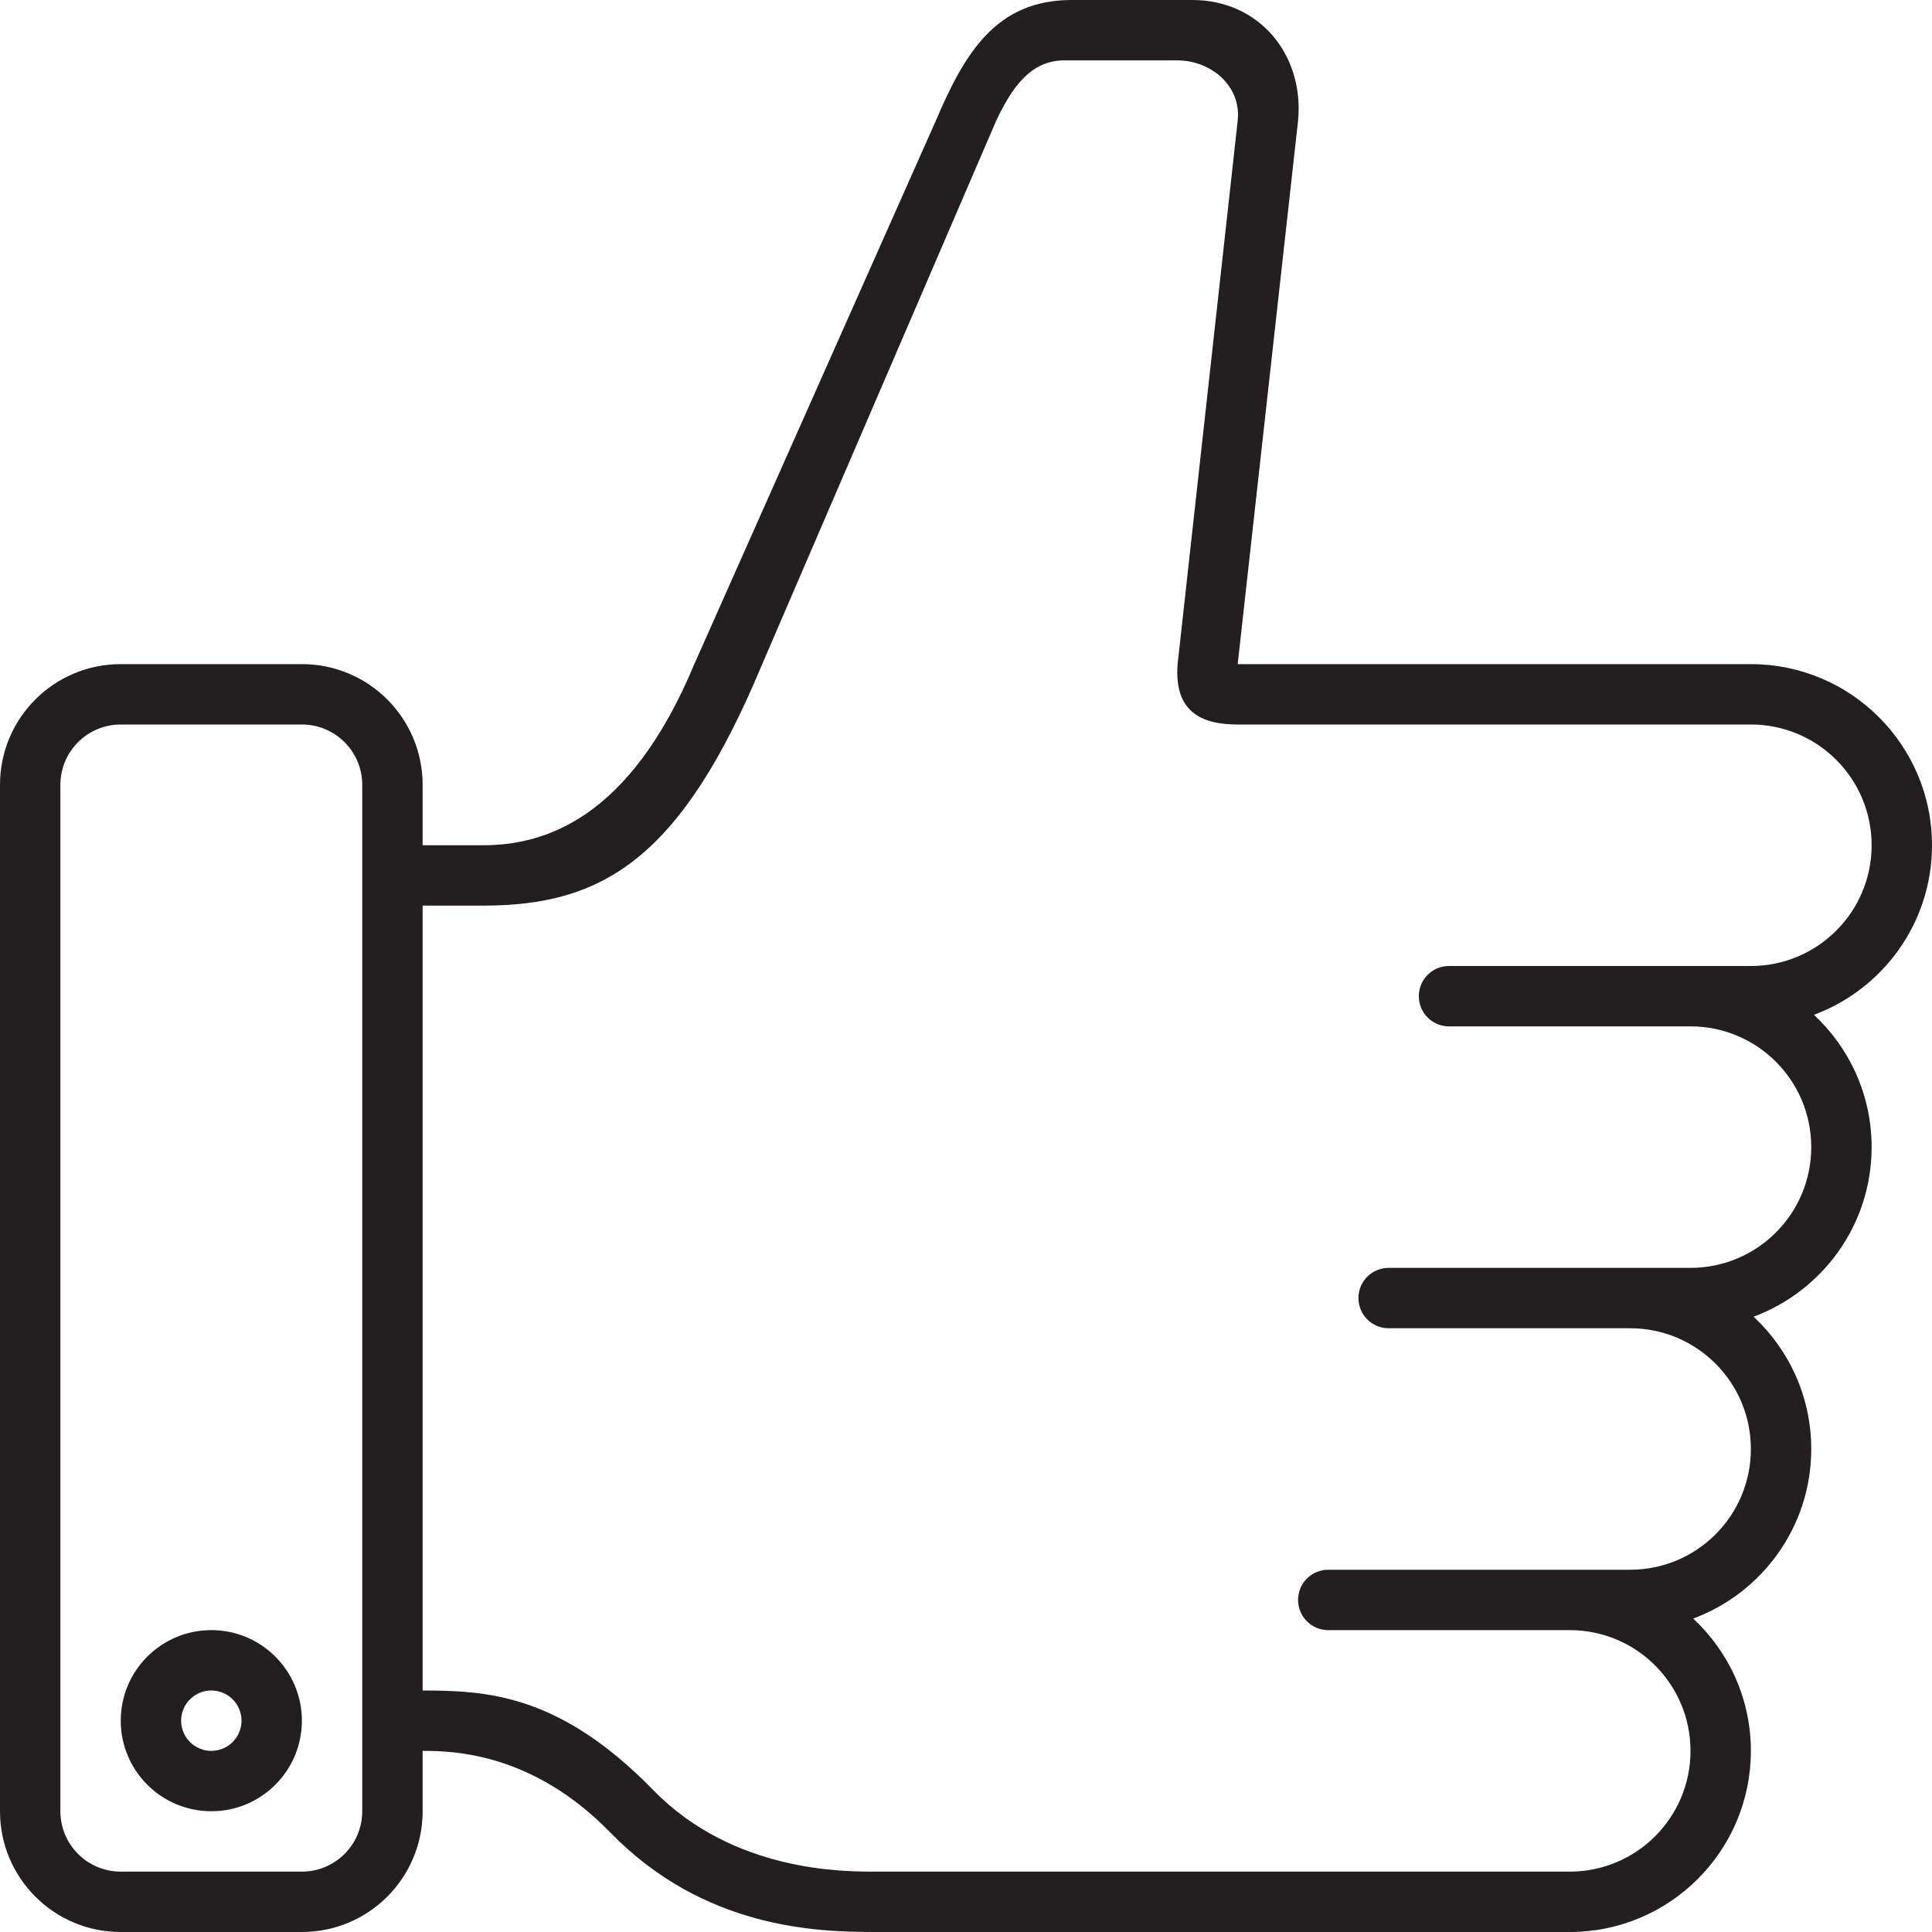
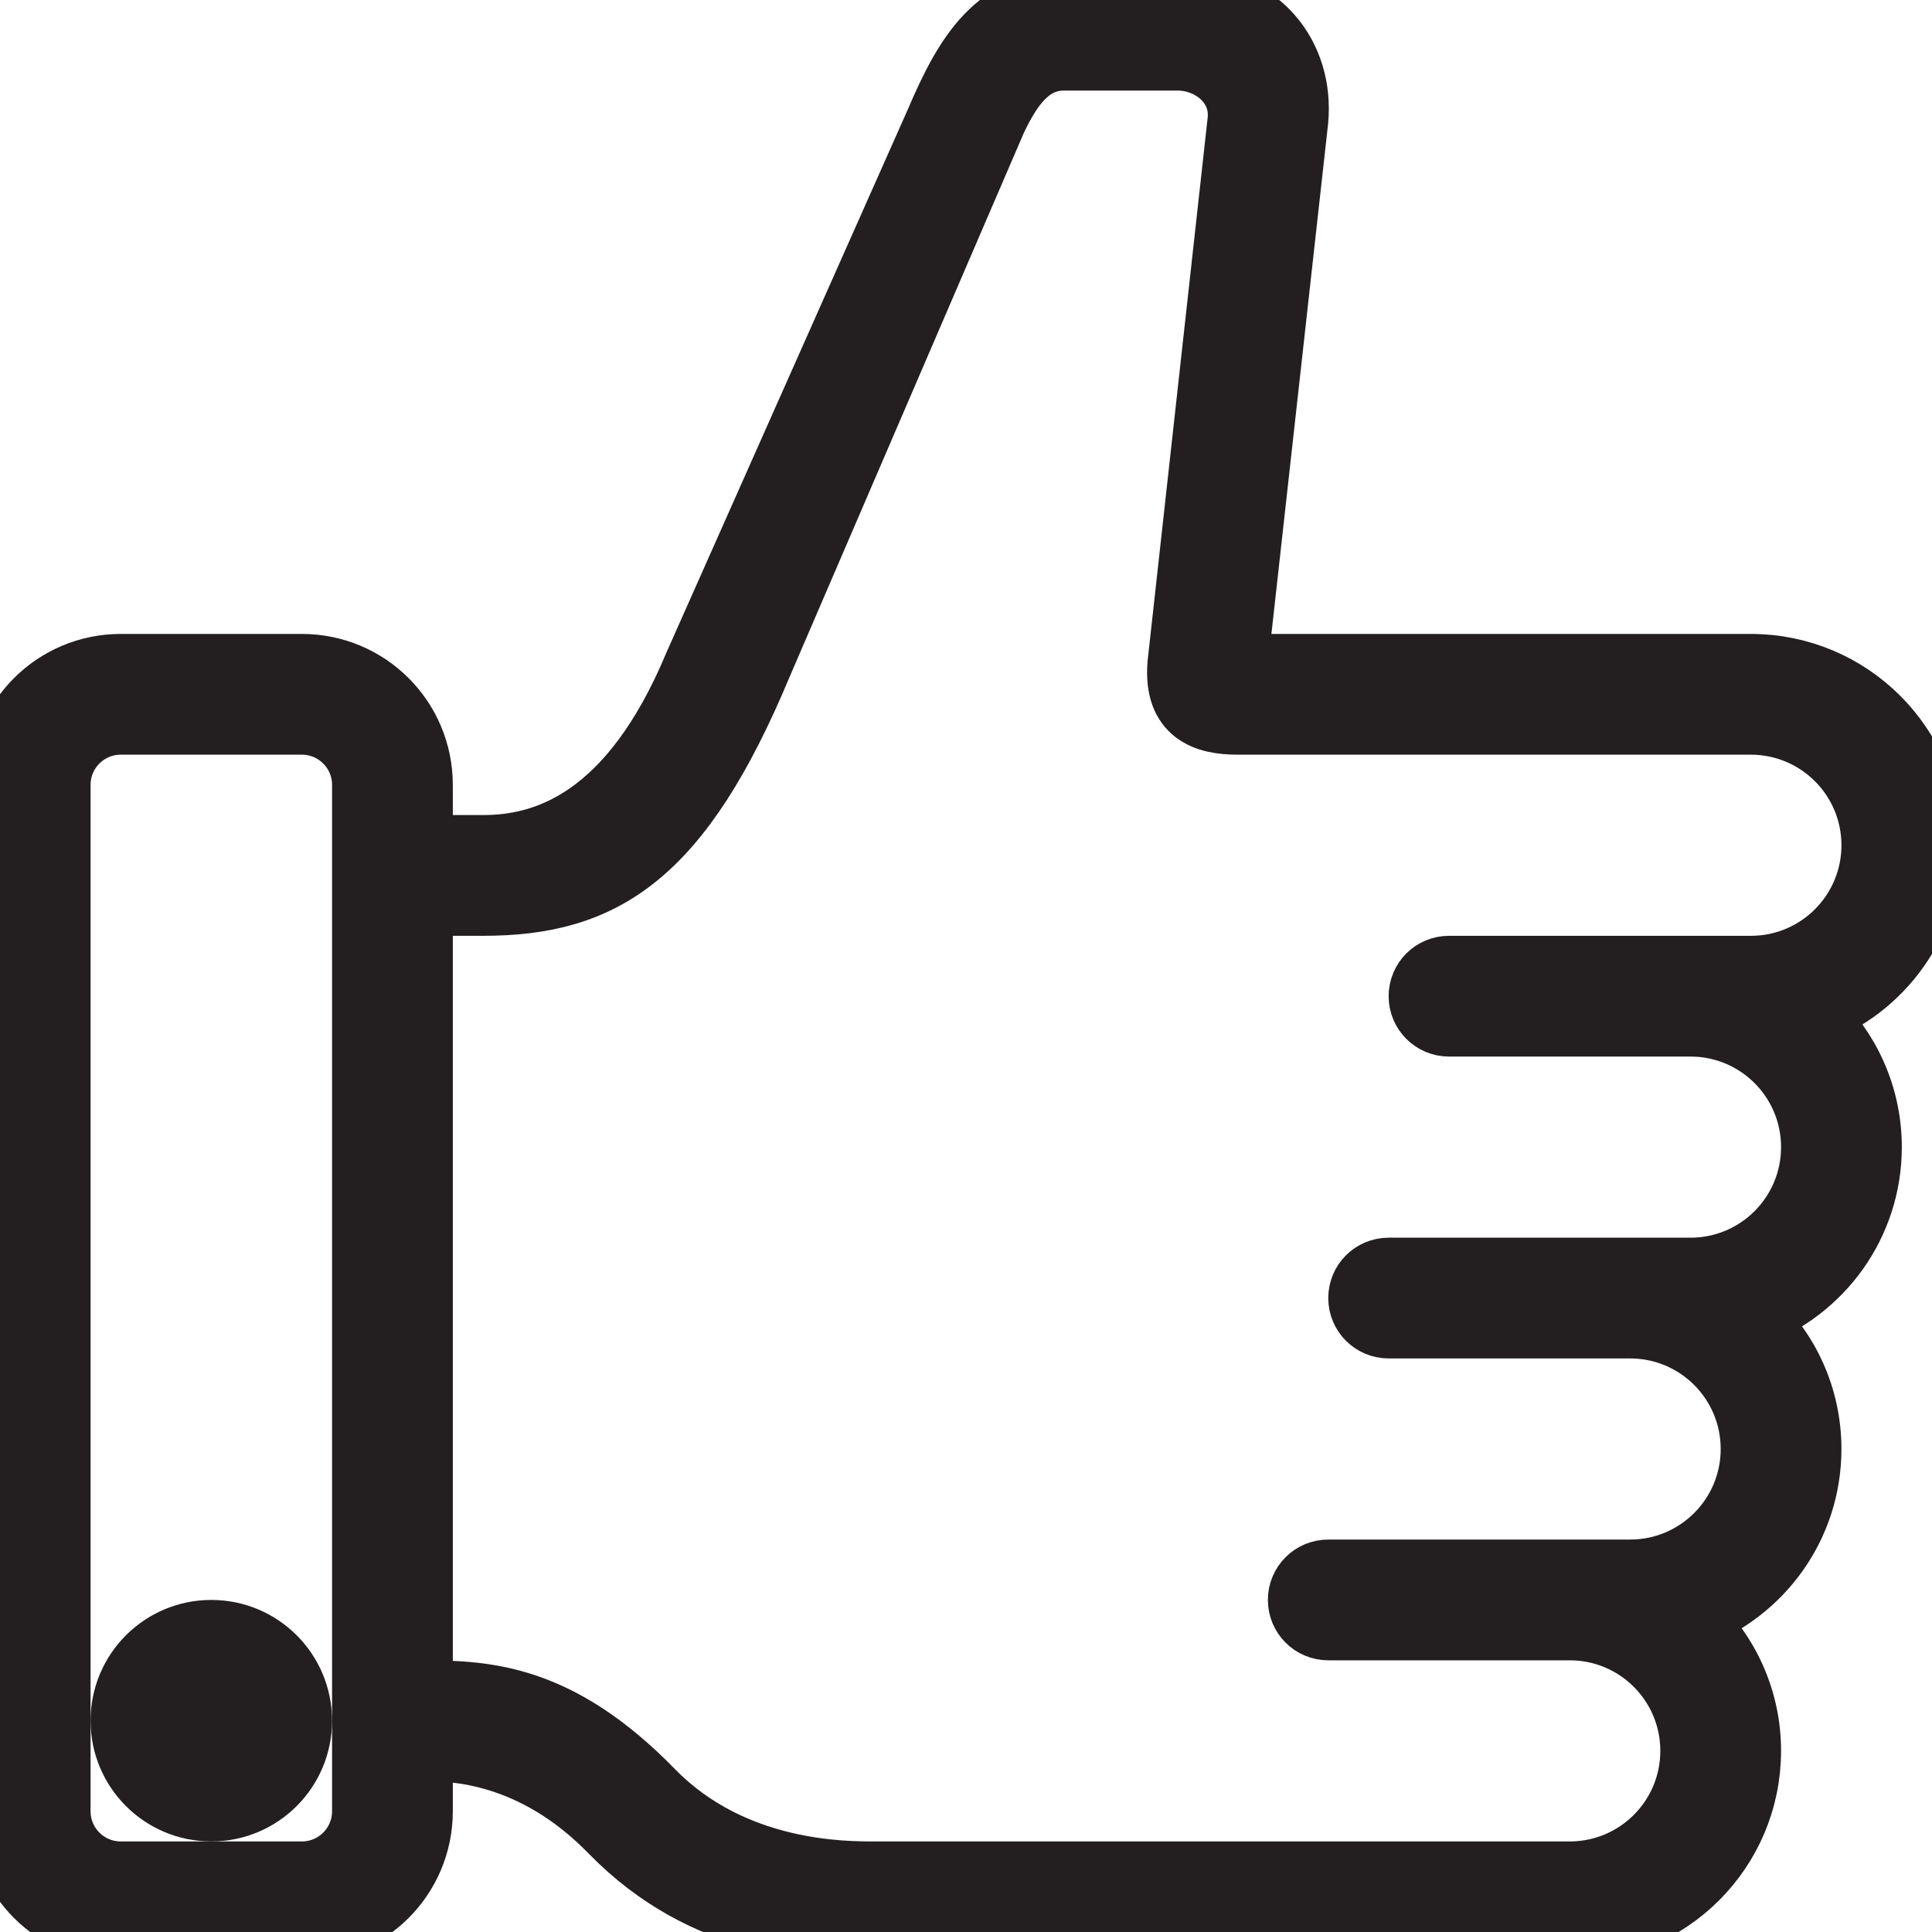
- <svg xmlns="http://www.w3.org/2000/svg" version="1.0" id="Layer_1" width="800px" height="800px" viewBox="0 0 64 64" enable-background="new 0 0 64 64" xml:space="preserve">
-   <g>
-     <path fill="#231F20" d="M64,28c0-3.314-2.687-6-6-6H41l0,0h-0.016H41l2-18c0.209-2.188-1.287-4-3.498-4h-4.001   C33,0,31.959,1.75,31,4l-8,18c-2.155,5.169-5,6-7,6c-1,0-2,0-2,0v-2c0-2.212-1.789-4-4-4H4c-2.211,0-4,1.788-4,4v34   c0,2.21,1.789,4,4,4h6c2.211,0,4-1.79,4-4v-2c1,0,3.632,0.052,6.21,2.697C23.324,63.894,27.043,64,29,64h23c3.313,0,6-2.688,6-6   c0-1.731-0.737-3.288-1.91-4.383C58.371,52.769,60,50.577,60,48c0-1.731-0.737-3.288-1.91-4.383C60.371,42.769,62,40.577,62,38   c0-1.731-0.737-3.288-1.91-4.383C62.371,32.769,64,30.577,64,28z M12,60c0,1.104-0.896,2-2,2H4c-1.104,0-2-0.896-2-2V26   c0-1.105,0.896-2,2-2h6c1.104,0,2,0.895,2,2V60z M58,32H48c-0.553,0-1,0.446-1,1c0,0.552,0.447,1,1,1h8c2.209,0,4,1.79,4,4   c0,2.209-1.791,4-4,4H46c-0.553,0-1,0.446-1,1c0,0.552,0.447,1,1,1h8c2.209,0,4,1.79,4,4c0,2.209-1.791,4-4,4H44   c-0.553,0-1,0.446-1,1c0,0.552,0.447,1,1,1h8c2.209,0,4,1.79,4,4c0,2.209-1.791,4-4,4H29c-1,0-4.695,0.034-7.358-2.699   C18.532,56.109,16.112,56.003,14,56V30h2c4,0,6.57-1.571,9.25-8L33,4c0.521-1.104,1.146-2,2.251-2H39c1.104,0,2.126,0.834,2,2   l-1.99,18c-0.132,1.673,0.914,2,1.99,2h17c2.209,0,4,1.79,4,4C62,30.209,60.209,32,58,32z" />
-     <path fill="#231F20" d="M7,54c-1.657,0-3,1.342-3,3c0,1.656,1.343,3,3,3s3-1.344,3-3C10,55.342,8.657,54,7,54z M7,58   c-0.553,0-1-0.449-1-1c0-0.553,0.447-1,1-1s1,0.447,1,1C8,57.551,7.553,58,7,58z" />
+ <svg xmlns="http://www.w3.org/2000/svg" version="1.0" id="Layer_1" width="800px" height="800px" viewBox="0 0 64 64" xml:space="preserve">
+   <g fill="#231F20" stroke="#231F20" stroke-width="2" stroke-linejoin="round" stroke-linecap="round">
+     <path d="M64,28c0-3.314-2.687-6-6-6H41l0,0h-0.016H41l2-18c0.209-2.188-1.287-4-3.498-4h-4.001       C33,0,31.959,1.75,31,4l-8,18c-2.155,5.169-5,6-7,6c-1,0-2,0-2,0v-2c0-2.212-1.789-4-4-4H4c-2.211,0-4,1.788-4,4v34       c0,2.21,1.789,4,4,4h6c2.211,0,4-1.79,4-4v-2c1,0,3.632,0.052,6.21,2.697C23.324,63.894,27.043,64,29,64h23c3.313,0,6-2.688,6-6       c0-1.731-0.737-3.288-1.91-4.383C58.371,52.769,60,50.577,60,48c0-1.731-0.737-3.288-1.91-4.383C60.371,42.769,62,40.577,62,38       c0-1.731-0.737-3.288-1.91-4.383C62.371,32.769,64,30.577,64,28z M12,60c0,1.104-0.896,2-2,2H4c-1.104,0-2-0.896-2-2V26       c0-1.105,0.896-2,2-2h6c1.104,0,2,0.895,2,2V60z M58,32H48c-0.553,0-1,0.446-1,1c0,0.552,0.447,1,1,1h8c2.209,0,4,1.79,4,4       c0,2.209-1.791,4-4,4H46c-0.553,0-1,0.446-1,1c0,0.552,0.447,1,1,1h8c2.209,0,4,1.79,4,4c0,2.209-1.791,4-4,4H44       c-0.553,0-1,0.446-1,1c0,0.552,0.447,1,1,1h8c2.209,0,4,1.79,4,4c0,2.209-1.791,4-4,4H29c-1,0-4.695,0.034-7.358-2.699       C18.532,56.109,16.112,56.003,14,56V30h2c4,0,6.57-1.571,9.25-8L33,4c0.521-1.104,1.146-2,2.251-2H39c1.104,0,2.126,0.834,2,2       l-1.99,18c-0.132,1.673,0.914,2,1.99,2h17c2.209,0,4,1.79,4,4C62,30.209,60.209,32,58,32z" />
+     <path d="M7,54c-1.657,0-3,1.342-3,3c0,1.656,1.343,3,3,3s3-1.344,3-3C10,55.342,8.657,54,7,54z M7,58       c-0.553,0-1-0.449-1-1c0-0.553,0.447-1,1-1s1,0.447,1,1C8,57.551,7.553,58,7,58z" />
  </g>
</svg>
